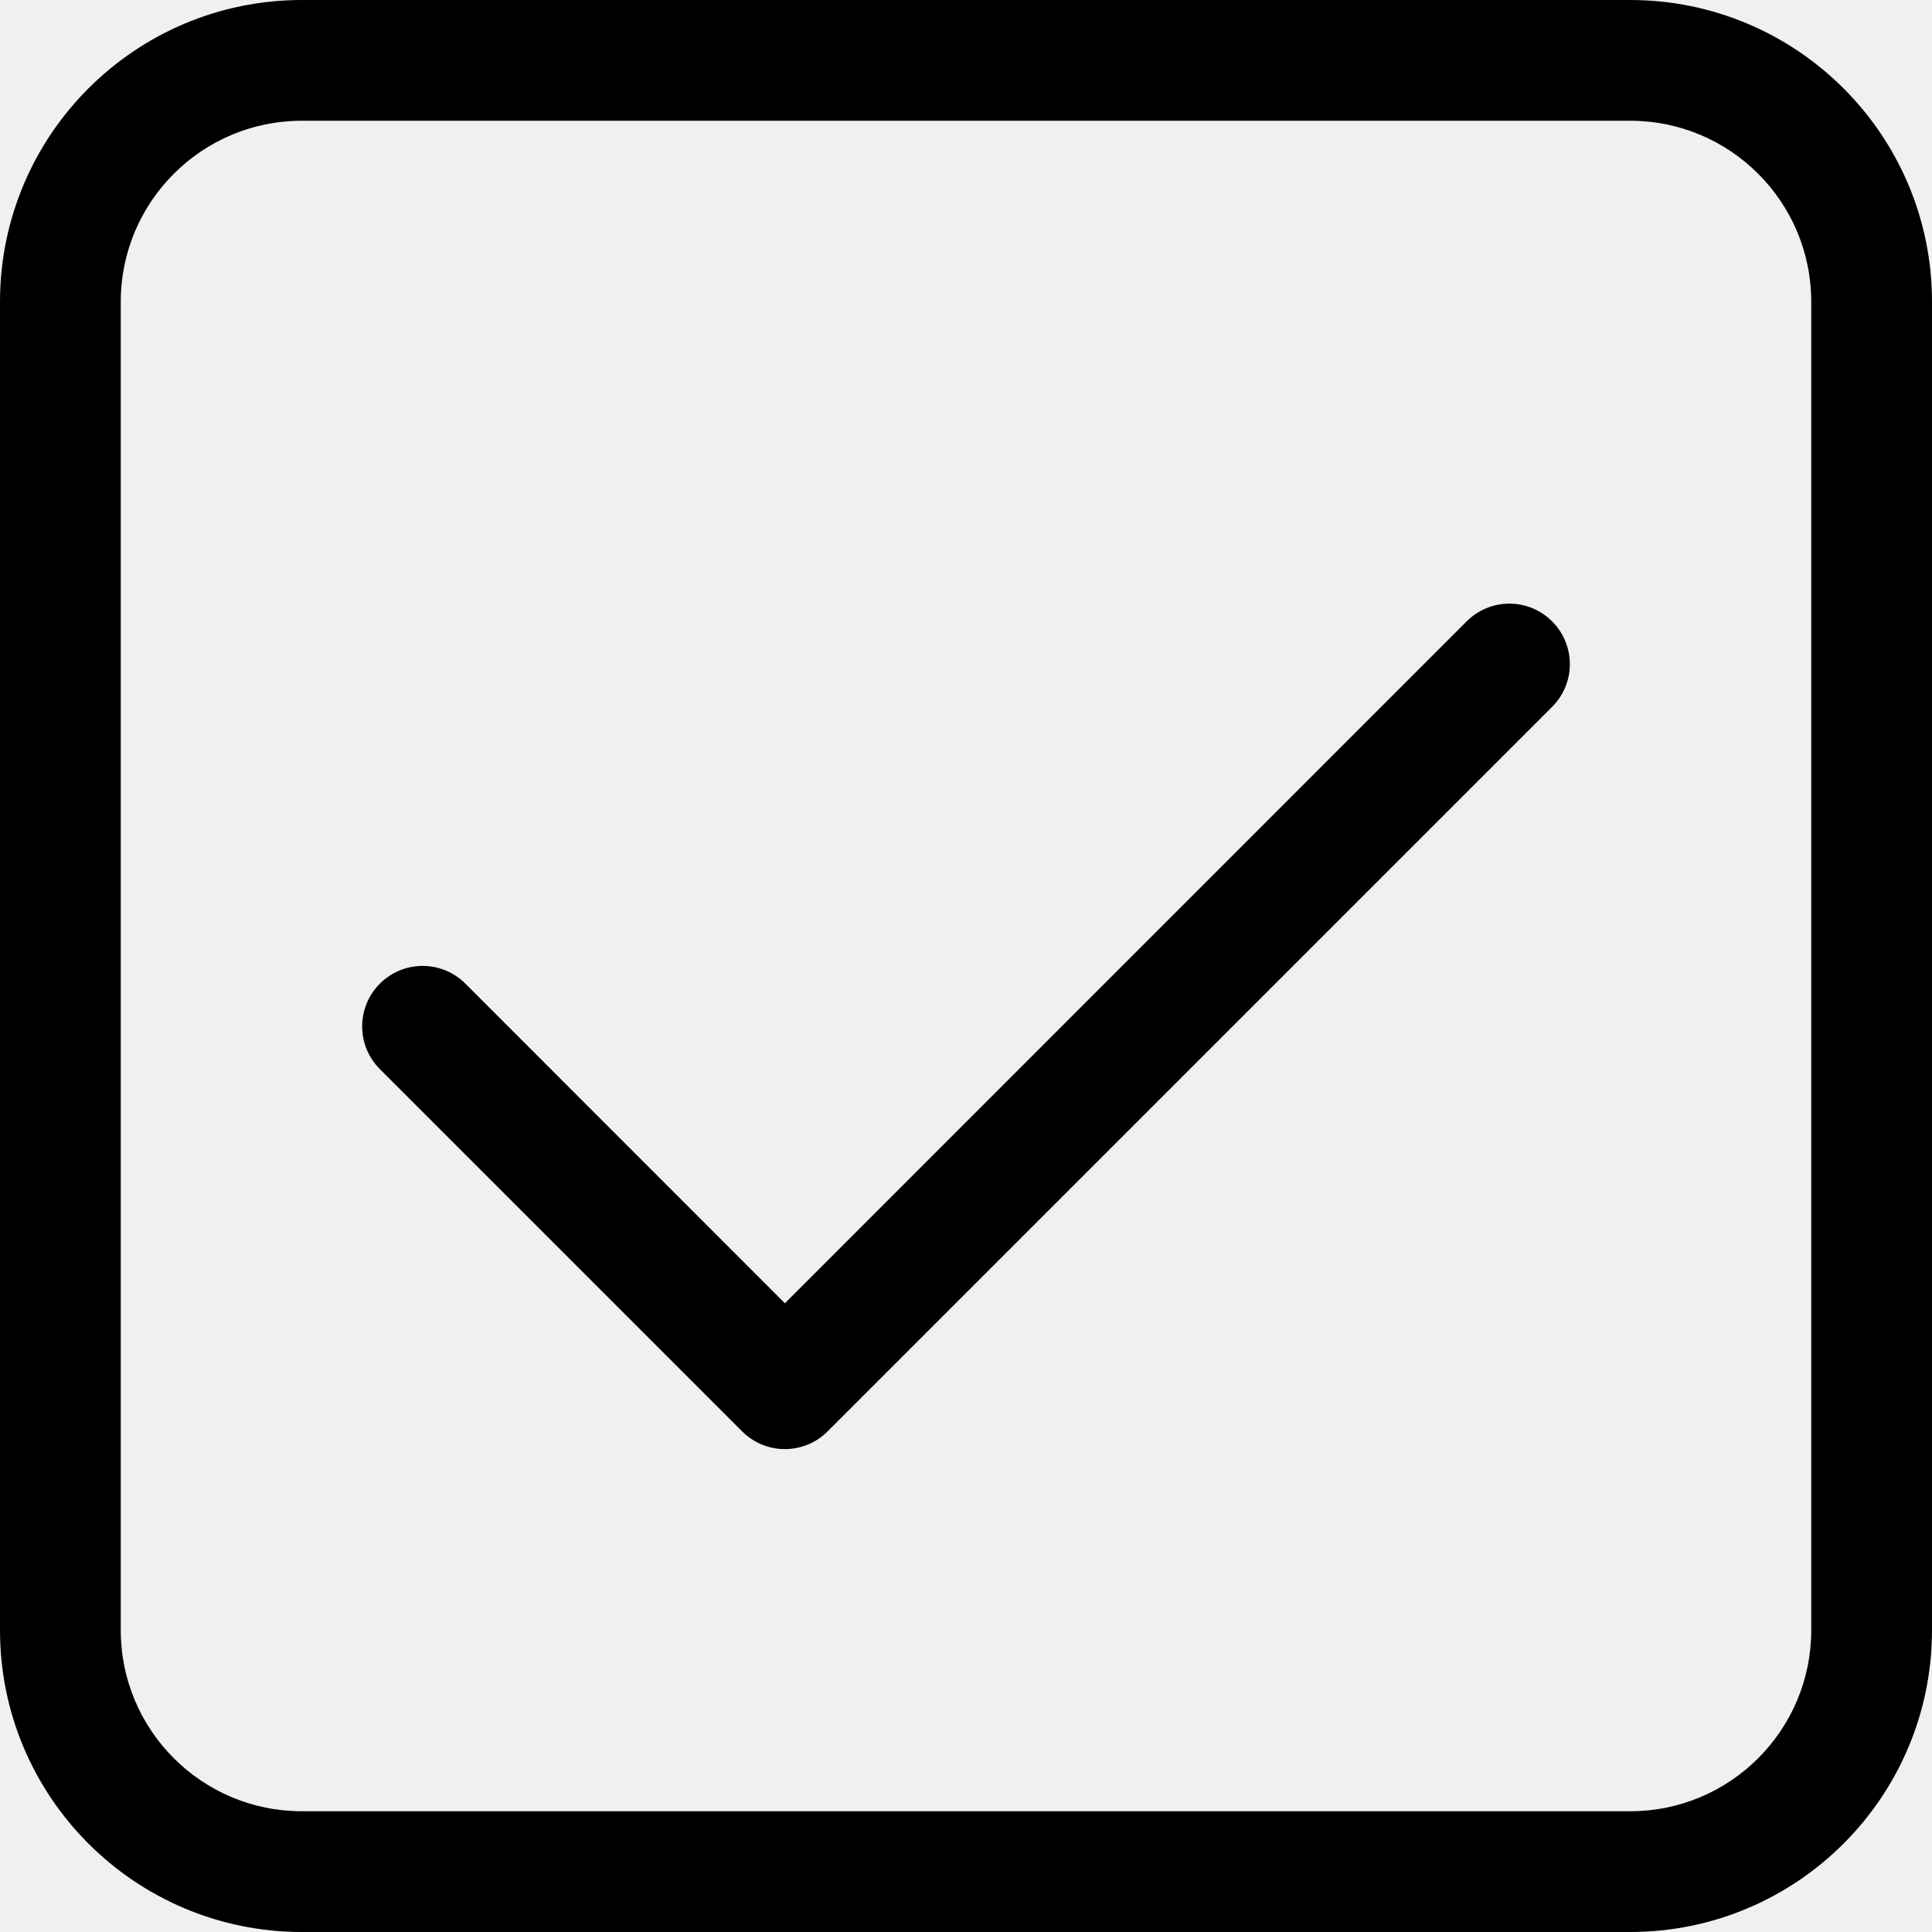
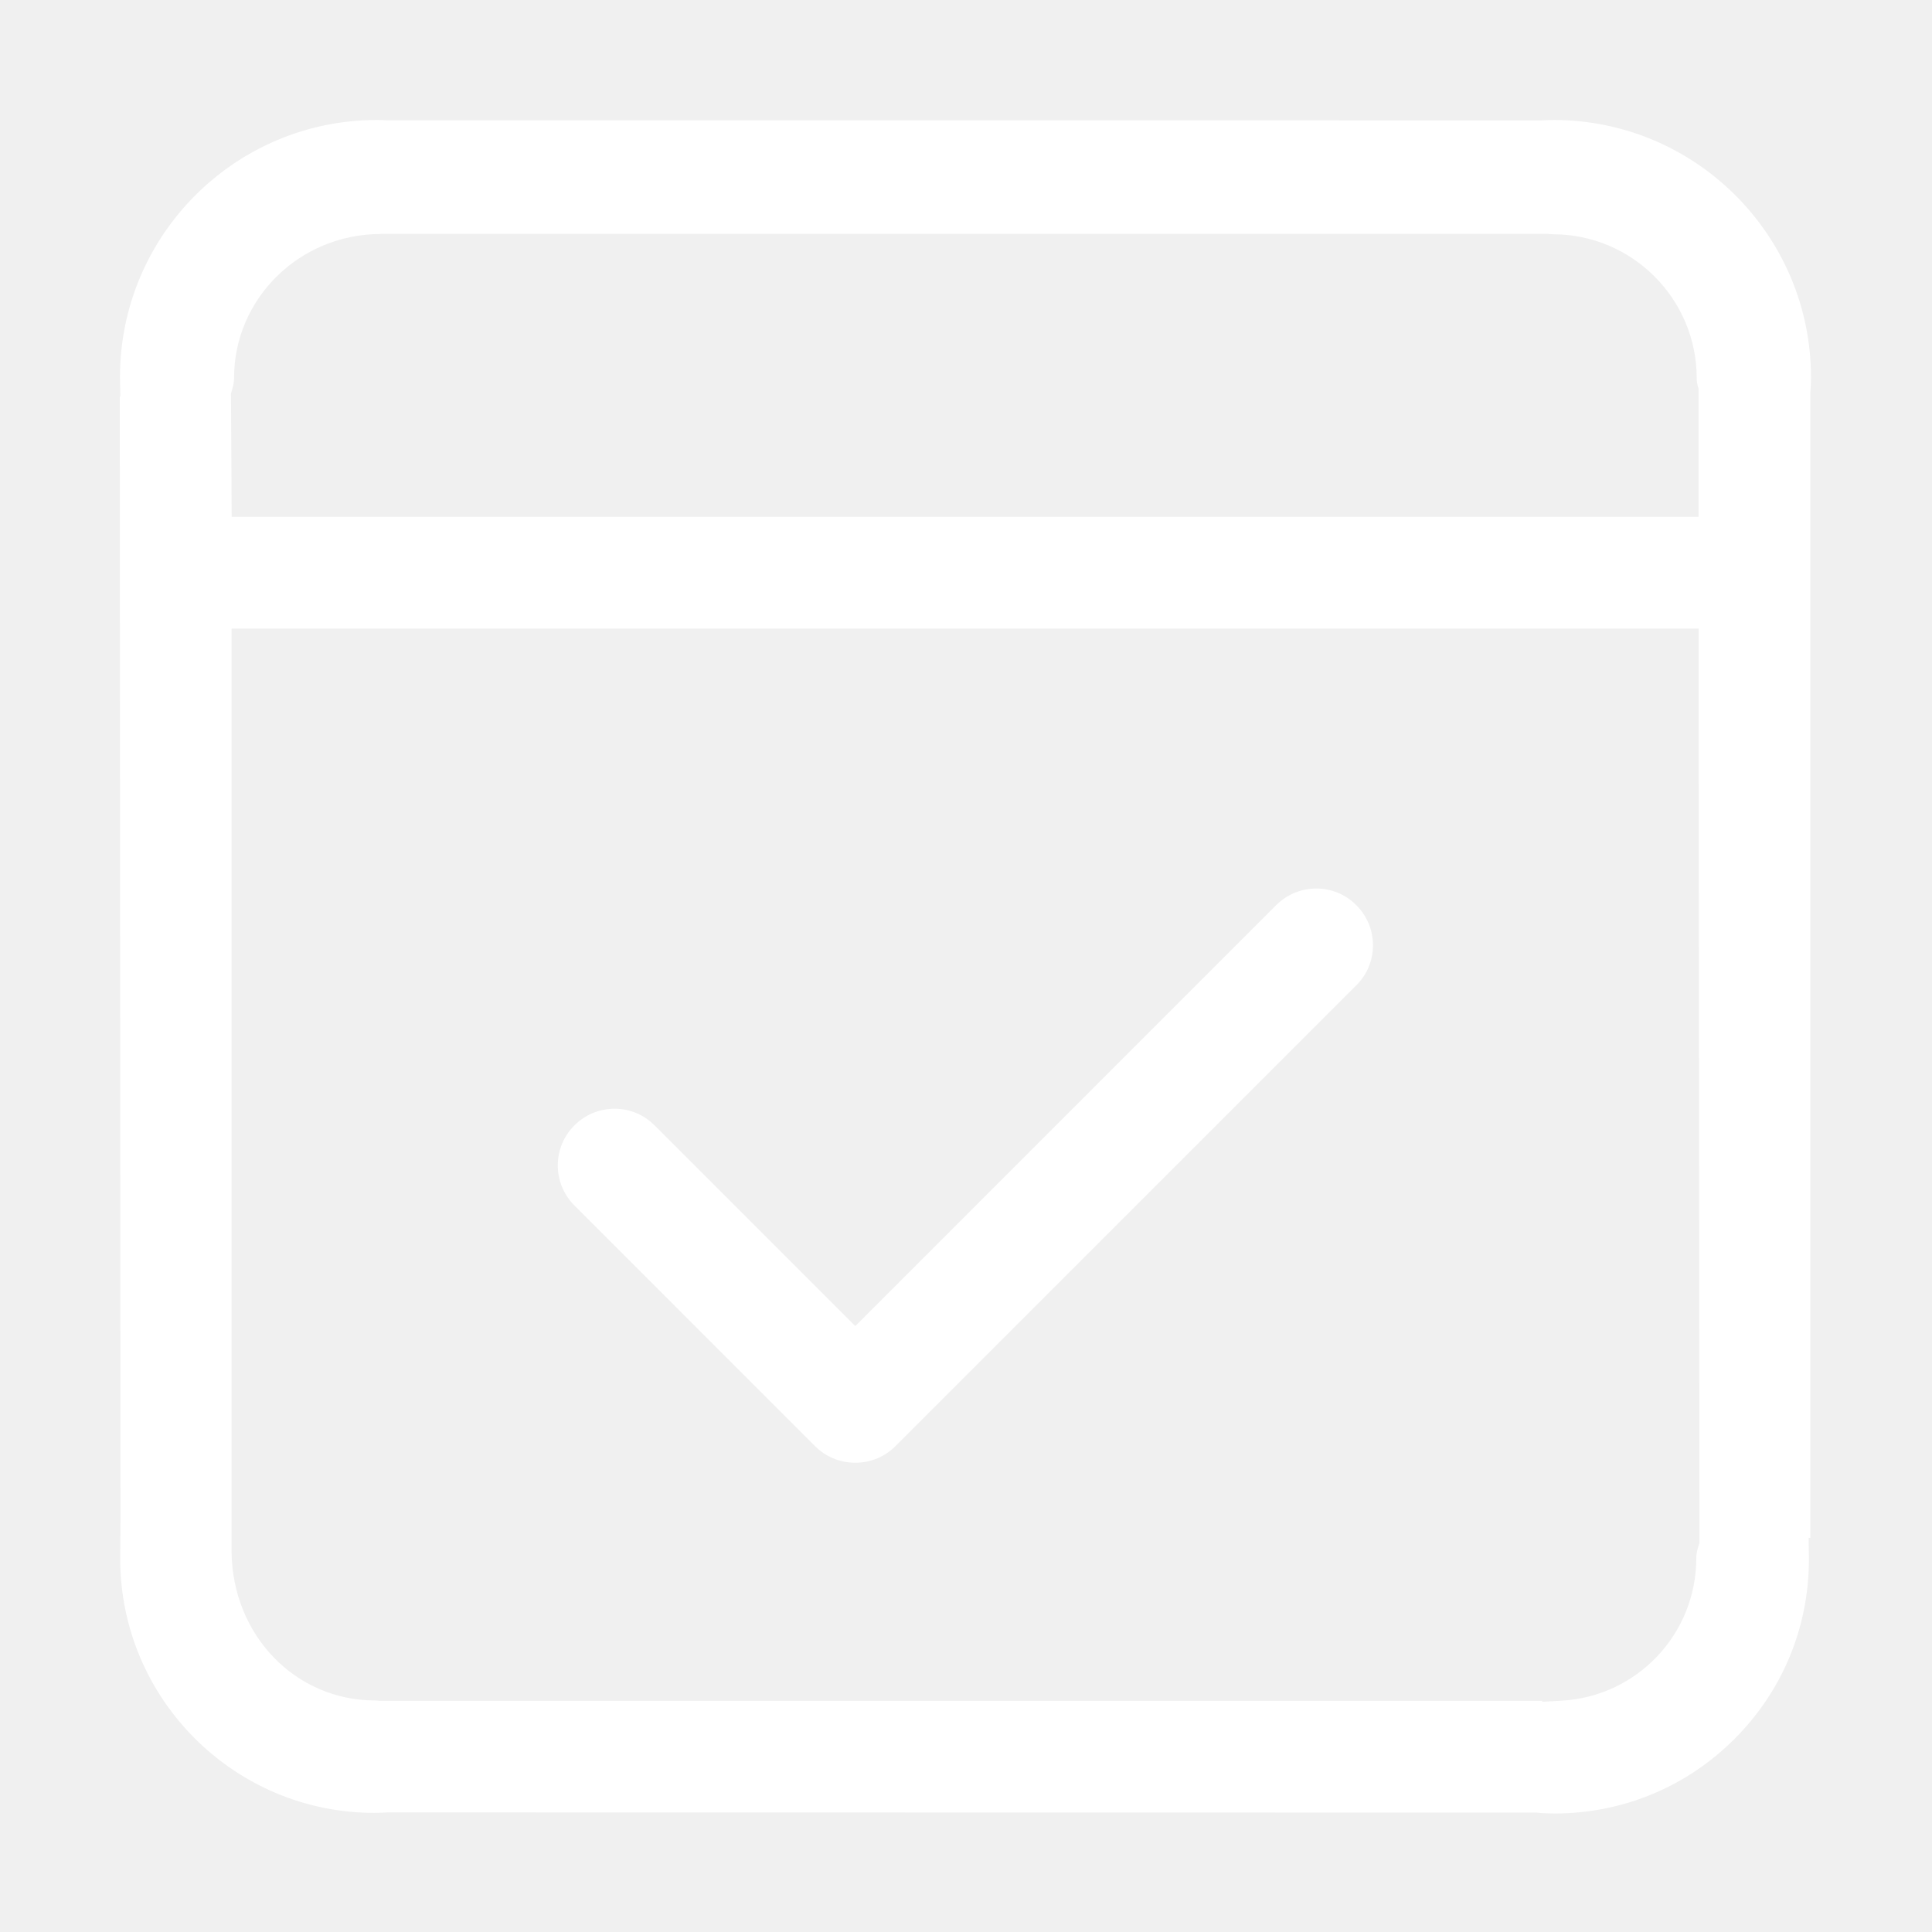
- <svg xmlns="http://www.w3.org/2000/svg" fill="#000000" width="800px" height="800px" viewBox="0 0 16 16" id="check-square-16px">
-   <path id="Path_145" data-name="Path 145" d="M34.5,0h-11A2.5,2.5,0,0,0,21,2.5v11A2.5,2.5,0,0,0,23.5,16h11A2.5,2.5,0,0,0,37,13.5V2.5A2.5,2.5,0,0,0,34.5,0ZM36,13.5A1.5,1.5,0,0,1,34.5,15h-11A1.5,1.5,0,0,1,22,13.5V2.5A1.5,1.5,0,0,1,23.5,1h11A1.5,1.5,0,0,1,36,2.5ZM33.854,5.146a.5.5,0,0,1,0,.708l-6,6a.5.5,0,0,1-.708,0l-3-3a.5.5,0,0,1,.708-.708L27.5,10.793l5.646-5.647A.5.5,0,0,1,33.854,5.146Z" transform="translate(-21)" />
+ <svg xmlns="http://www.w3.org/2000/svg" width="64px" height="64px" viewBox="0 0 1024 1024" fill="#ffffff" class="icon" version="1.1" stroke="#ffffff">
+   <g id="SVGRepo_bgCarrier" stroke-width="0" />
+   <g id="SVGRepo_tracerCarrier" stroke-linecap="round" stroke-linejoin="round" />
+   <g id="SVGRepo_iconCarrier">
+     <path d="M959.018 208.158c0.23-2.721 0.34-5.45 0.34-8.172 0-74.93-60.96-135.89-135.89-135.89-1.54 0-3.036 0.06-6.522 0.213l-611.757-0.043c-1.768-0.085-3.563-0.17-5.424-0.17-74.812 0-135.67 60.84-135.67 135.712l0.188 10.952h-0.306l0.391 594.972-0.162 20.382c0 74.03 60.22 134.25 134.24 134.25 1.668 0 7.007-0.239 7.1-0.239l608.934 0.085c2.985 0.357 6.216 0.468 9.55 0.468 35.815 0 69.514-13.954 94.879-39.302 25.373-25.34 39.344-58.987 39.344-94.794l-0.145-12.015h0.918l-0.008-606.41z m-757.655 693.82l-2.585-0.203c-42.524 0-76.146-34.863-76.537-79.309V332.671H900.79l0.46 485.186-0.885 2.865c-0.535 1.837-0.8 3.58-0.8 5.17 0 40.382-31.555 73.766-71.852 76.002l-10.816 0.621v-0.527l-615.533-0.01zM900.78 274.424H122.3l-0.375-65.934 0.85-2.924c0.52-1.82 0.782-3.63 0.782-5.247 0-42.236 34.727-76.665 78.179-76.809l0.45-0.068 618.177 0.018 2.662 0.203c42.329 0 76.767 34.439 76.767 76.768 0 1.326 0.196 2.687 0.655 4.532l0.332 0.884v68.577z" fill="" />
+     <path d="M697.67 471.435c-7.882 0-15.314 3.078-20.918 8.682l-223.43 223.439L346.599 596.84c-5.544-5.603-12.95-8.69-20.842-8.69s-15.323 3.078-20.918 8.665c-5.578 5.518-8.674 12.9-8.7 20.79-0.017 7.908 3.07 15.357 8.69 20.994l127.55 127.558c5.57 5.56 13.01 8.622 20.943 8.622 7.925 0 15.364-3.06 20.934-8.63l244.247-244.247c5.578-5.511 8.674-12.883 8.7-20.783 0.017-7.942-3.079-15.408-8.682-20.986-5.552-5.612-12.958-8.698-20.85-8.698z" fill="" />
+   </g>
</svg>
